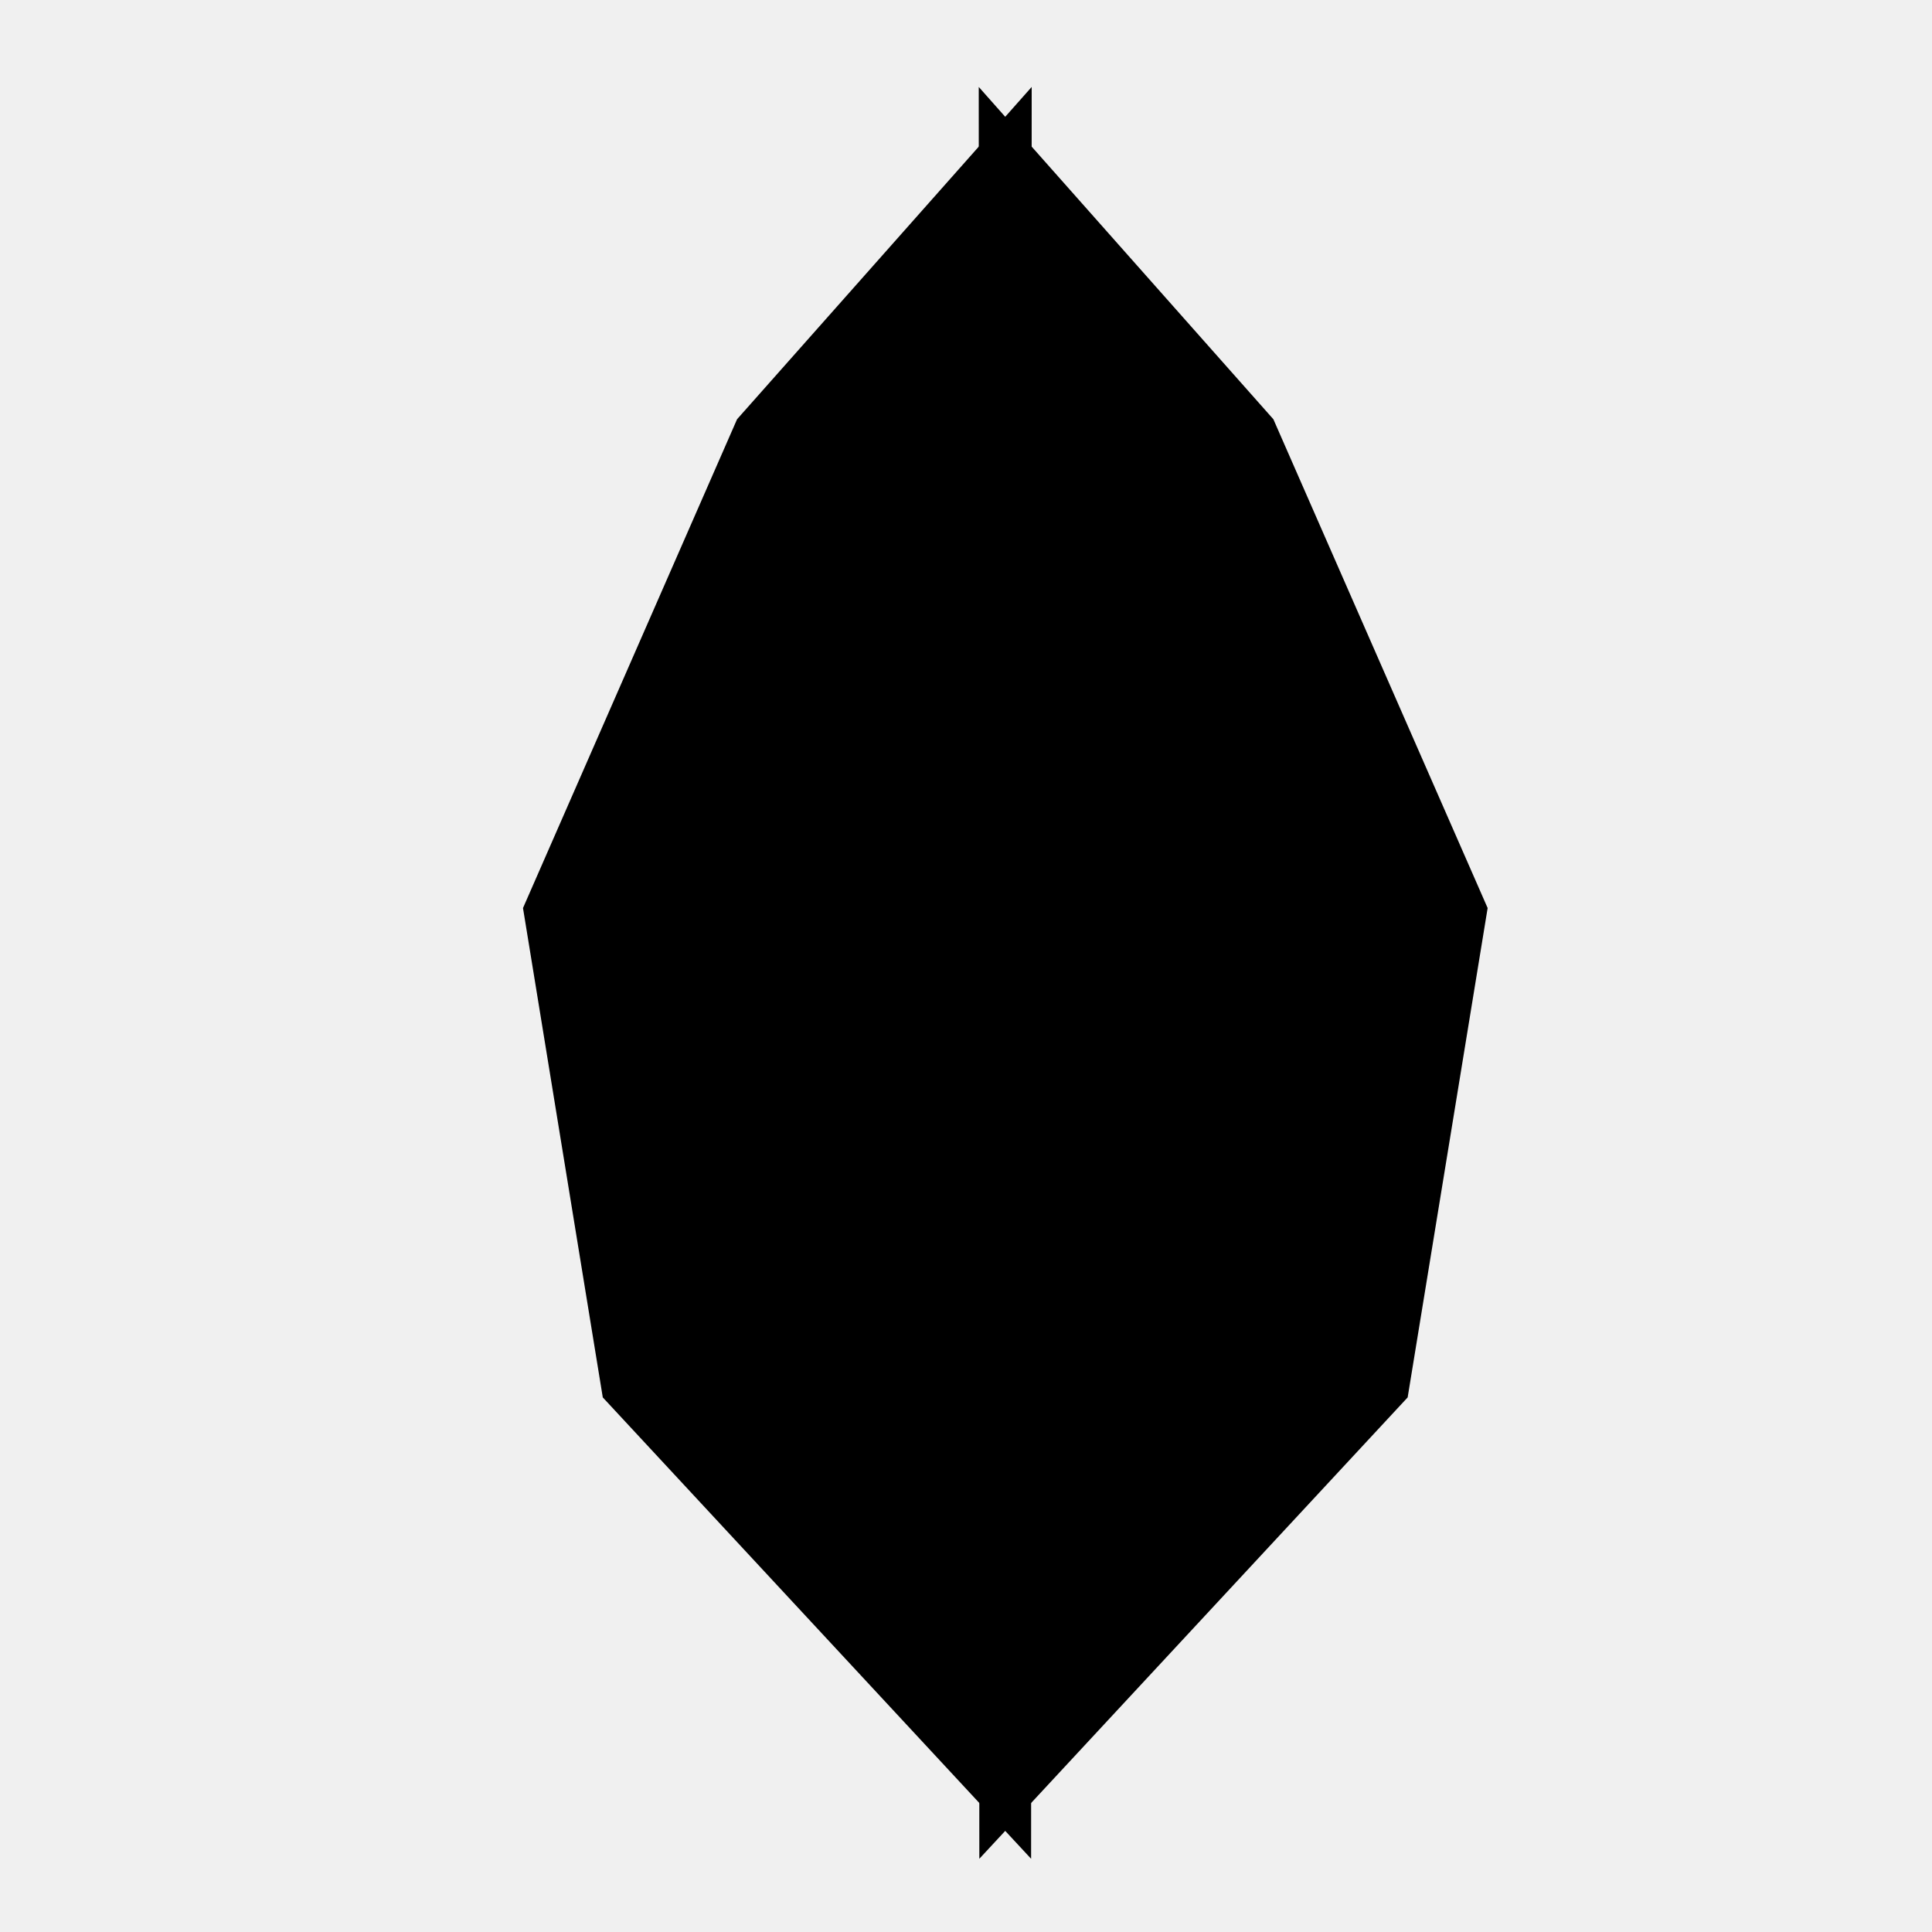
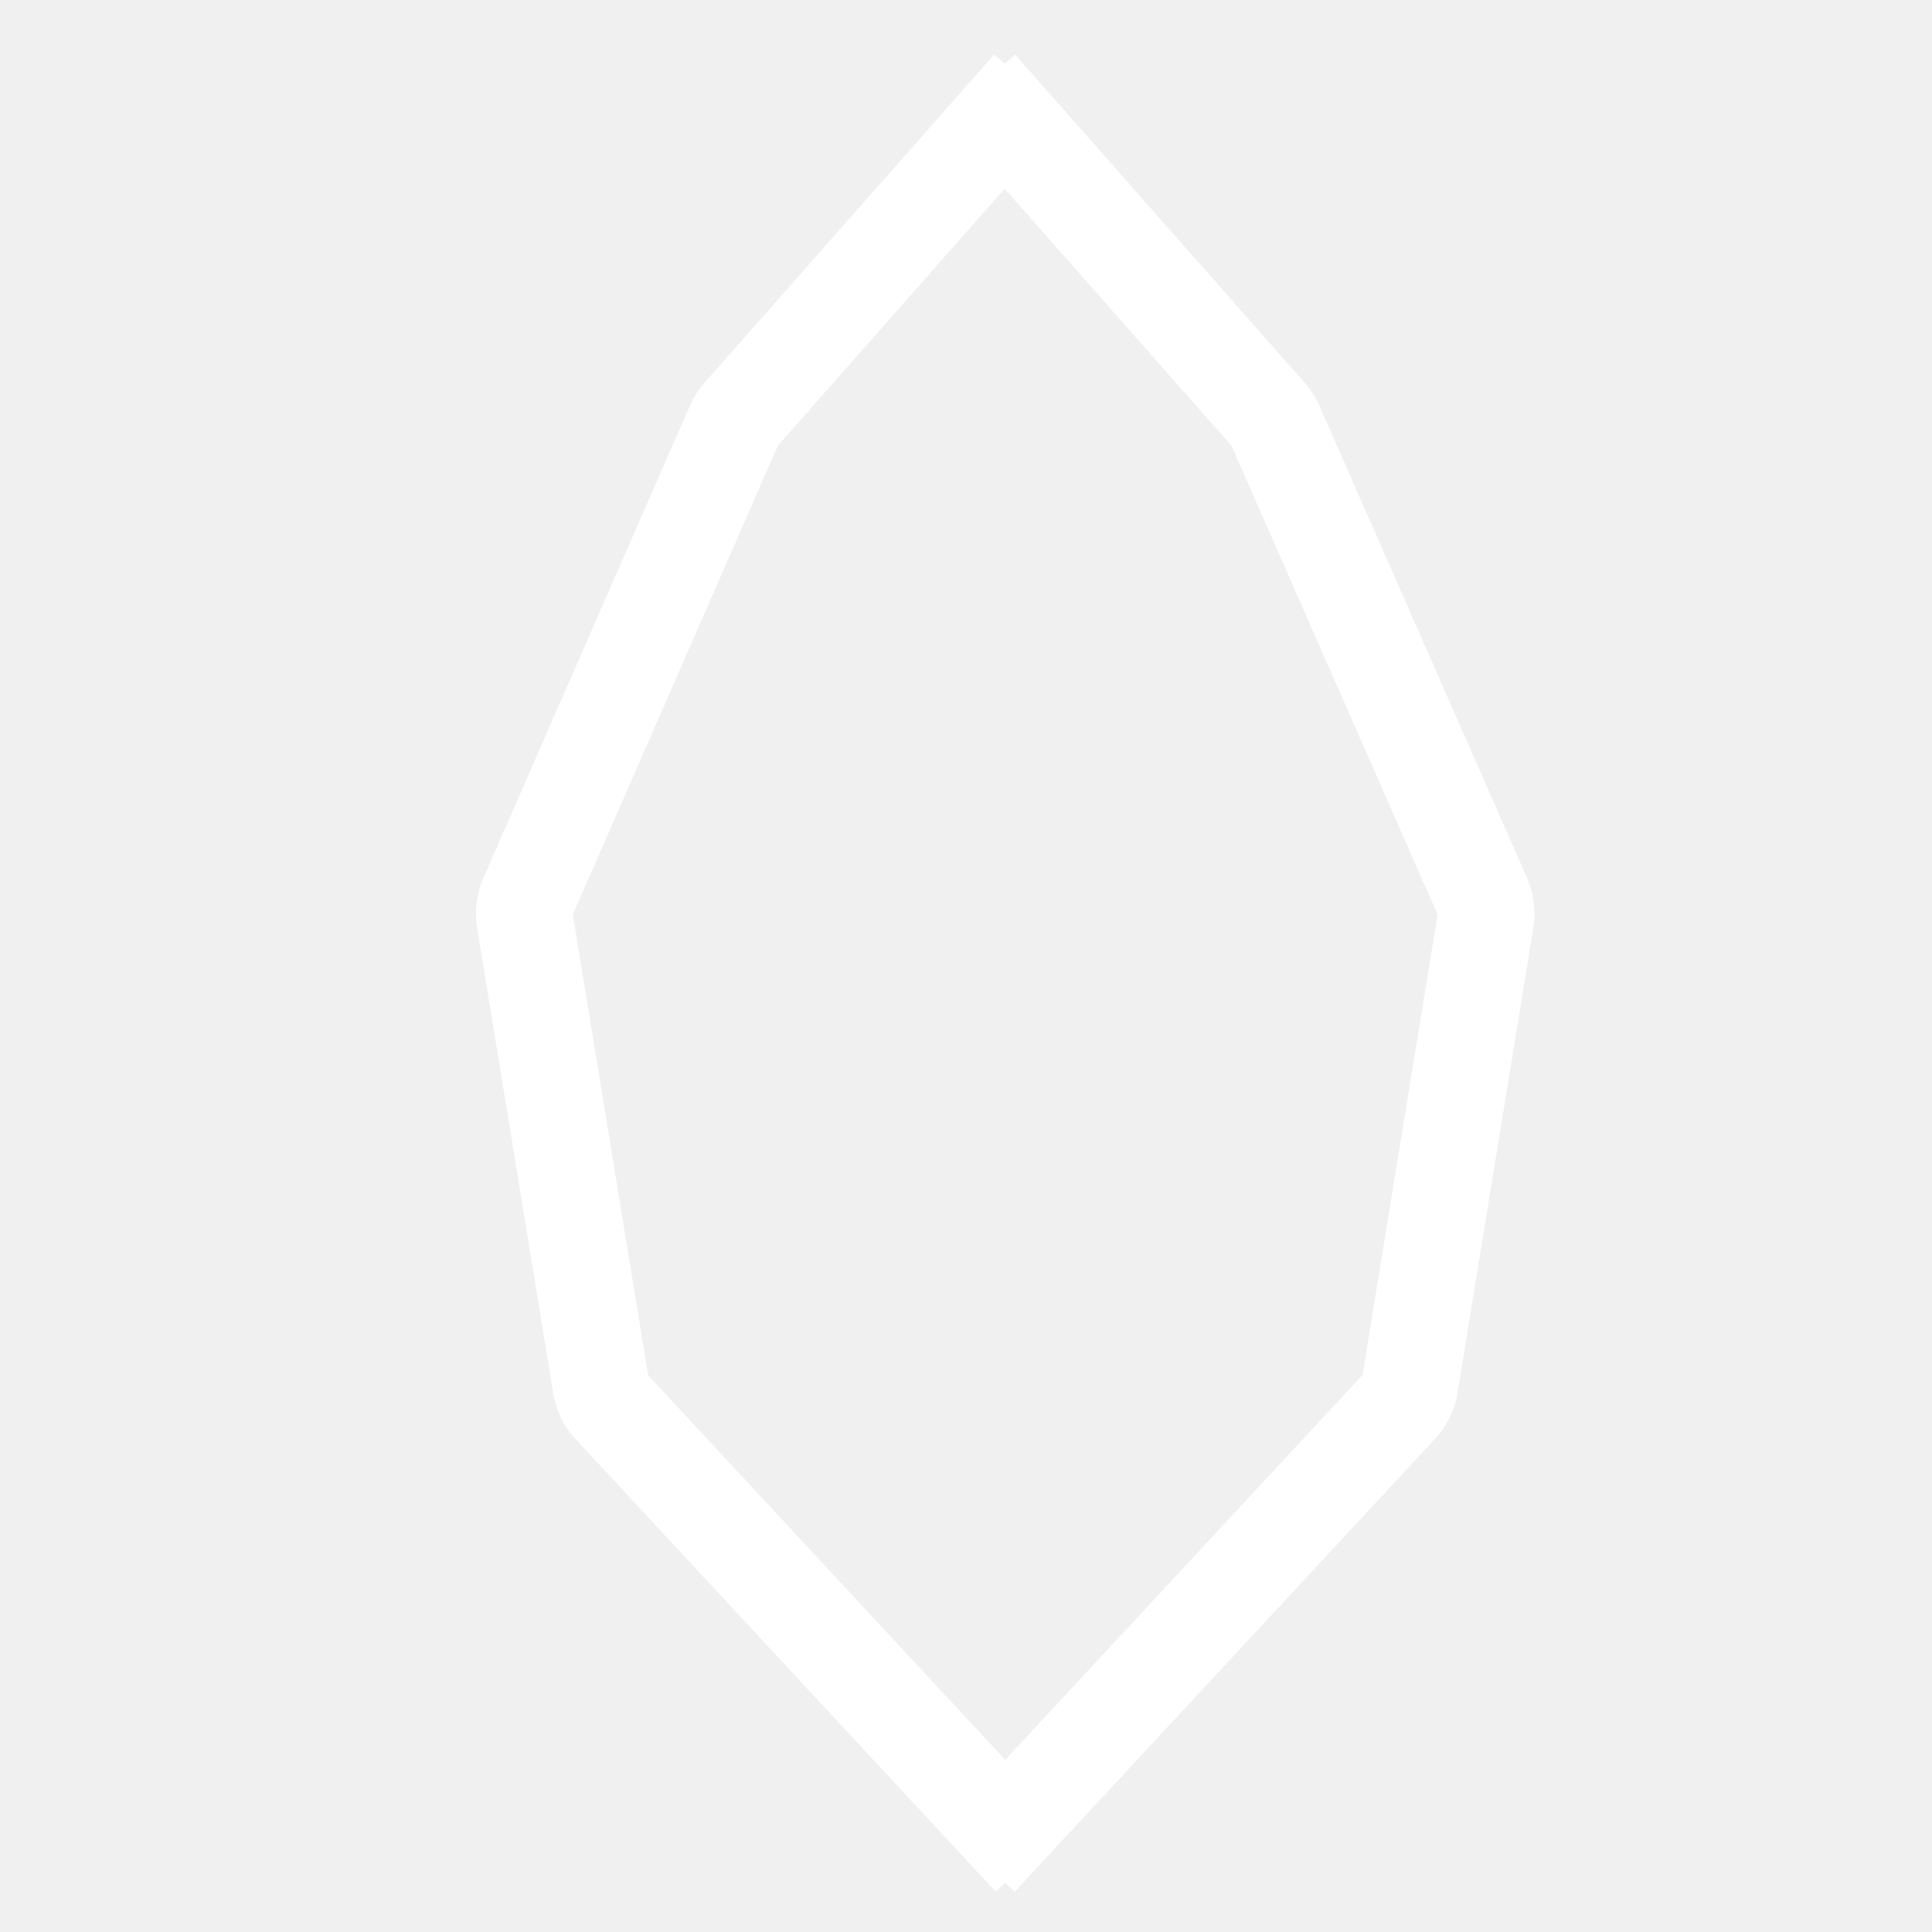
- <svg xmlns="http://www.w3.org/2000/svg" viewBox="0 0 100 100">
-   <path vector-effect="non-scaling-stroke" d="M50.69,96.21,72.86,72.33,77,47,65.91,21.7,50.66,4.5" />
-   <path vector-effect="non-scaling-stroke" d="M53.37,96.21,31.2,72.33,27.07,47,38.15,21.7,53.4,4.5" />
+ <svg xmlns="http://www.w3.org/2000/svg" id="af63b1ae-95a5-4f74-893a-8fd09a4fe2b9" data-name="Layer 1" viewBox="0 0 100 100">
+   <defs>
+     <style>.f64b84e9-b312-4784-be15-e8d81f1d1165{fill:none;stroke:#fff;stroke-width:5px;}</style>
+   </defs>
+   <path id="b7671628-5760-4ba8-b88f-3b4e5cf99698" data-name="Path 7" class="f64b84e9-b312-4784-be15-e8d81f1d1165" d="M50.69,96.21,72.45,72.77a2.12,2.12,0,0,0,.51-1L76.9,47.6a2.07,2.07,0,0,0-.14-1.13L66,22a1.91,1.91,0,0,0-.33-.52l-15-17" />
+   <path id="b8b5a653-d692-46b2-95ed-a2ccbcfce117" data-name="Path 8" class="f64b84e9-b312-4784-be15-e8d81f1d1165" d="M53.37,96.21,31.61,72.77a2,2,0,0,1-.5-1L27.16,47.6a2.07,2.07,0,0,1,.14-1.13L38,22a1.91,1.91,0,0,1,.33-.52l15-17" />
</svg>
